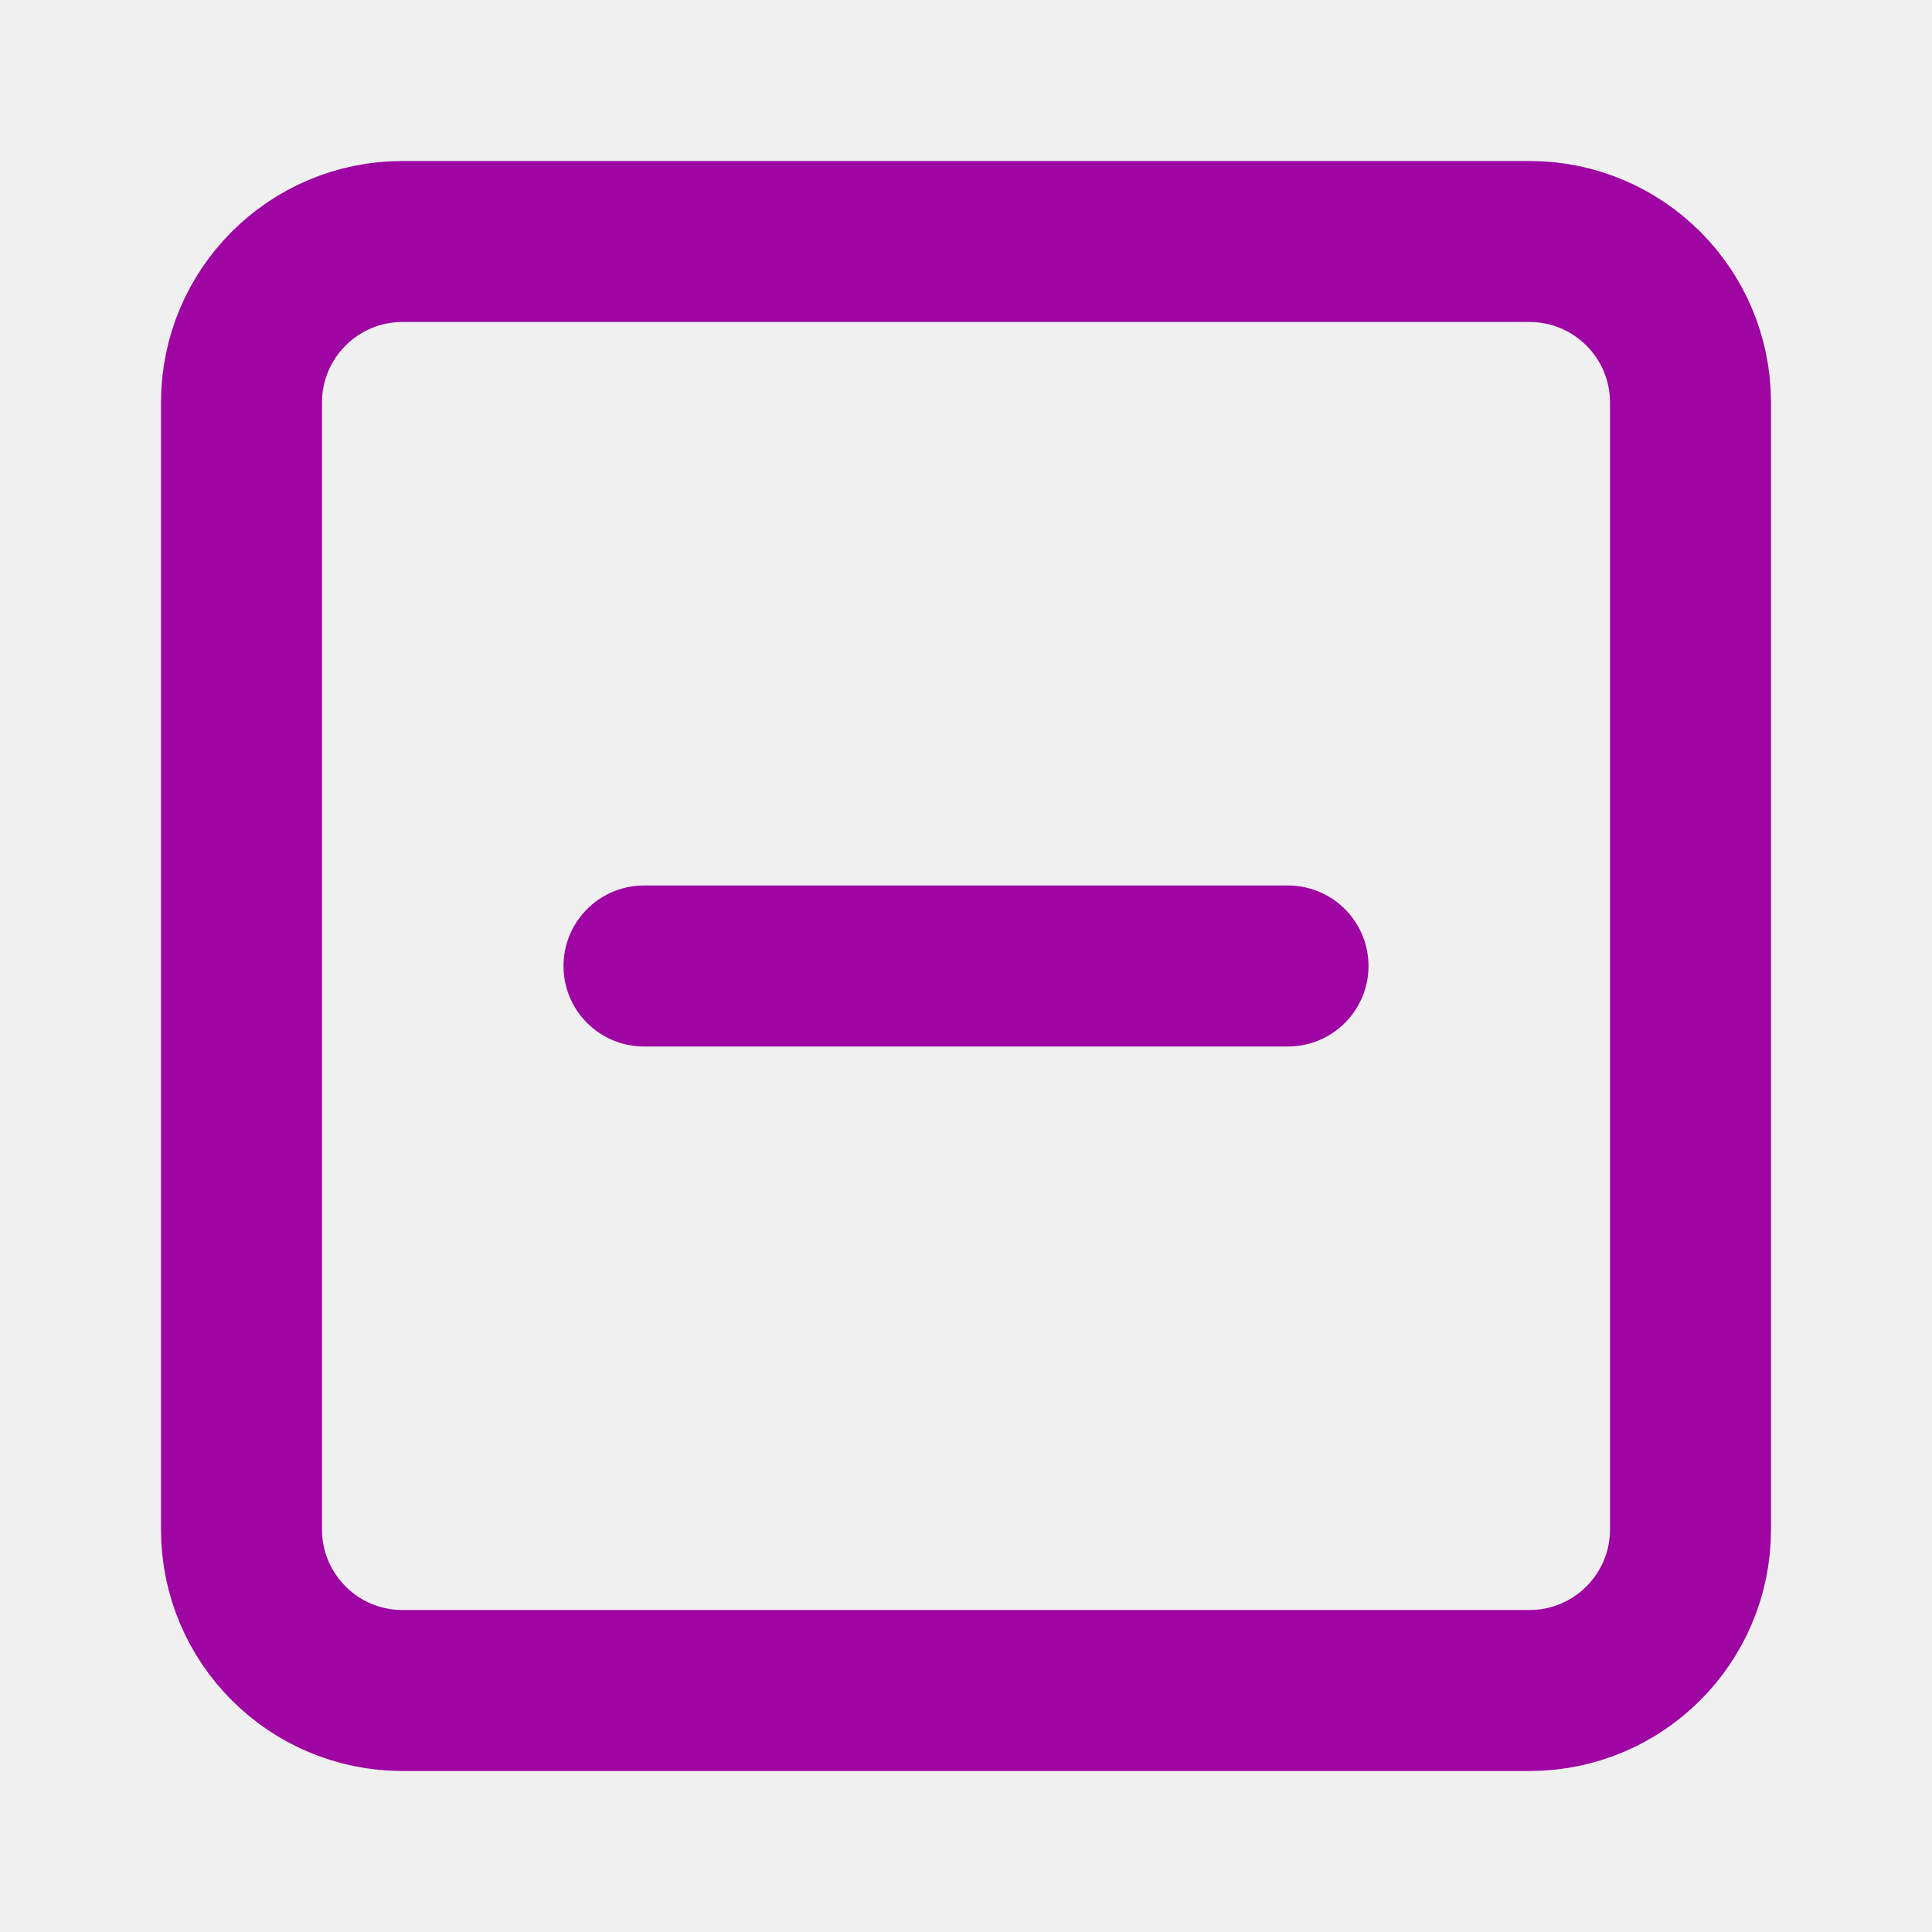
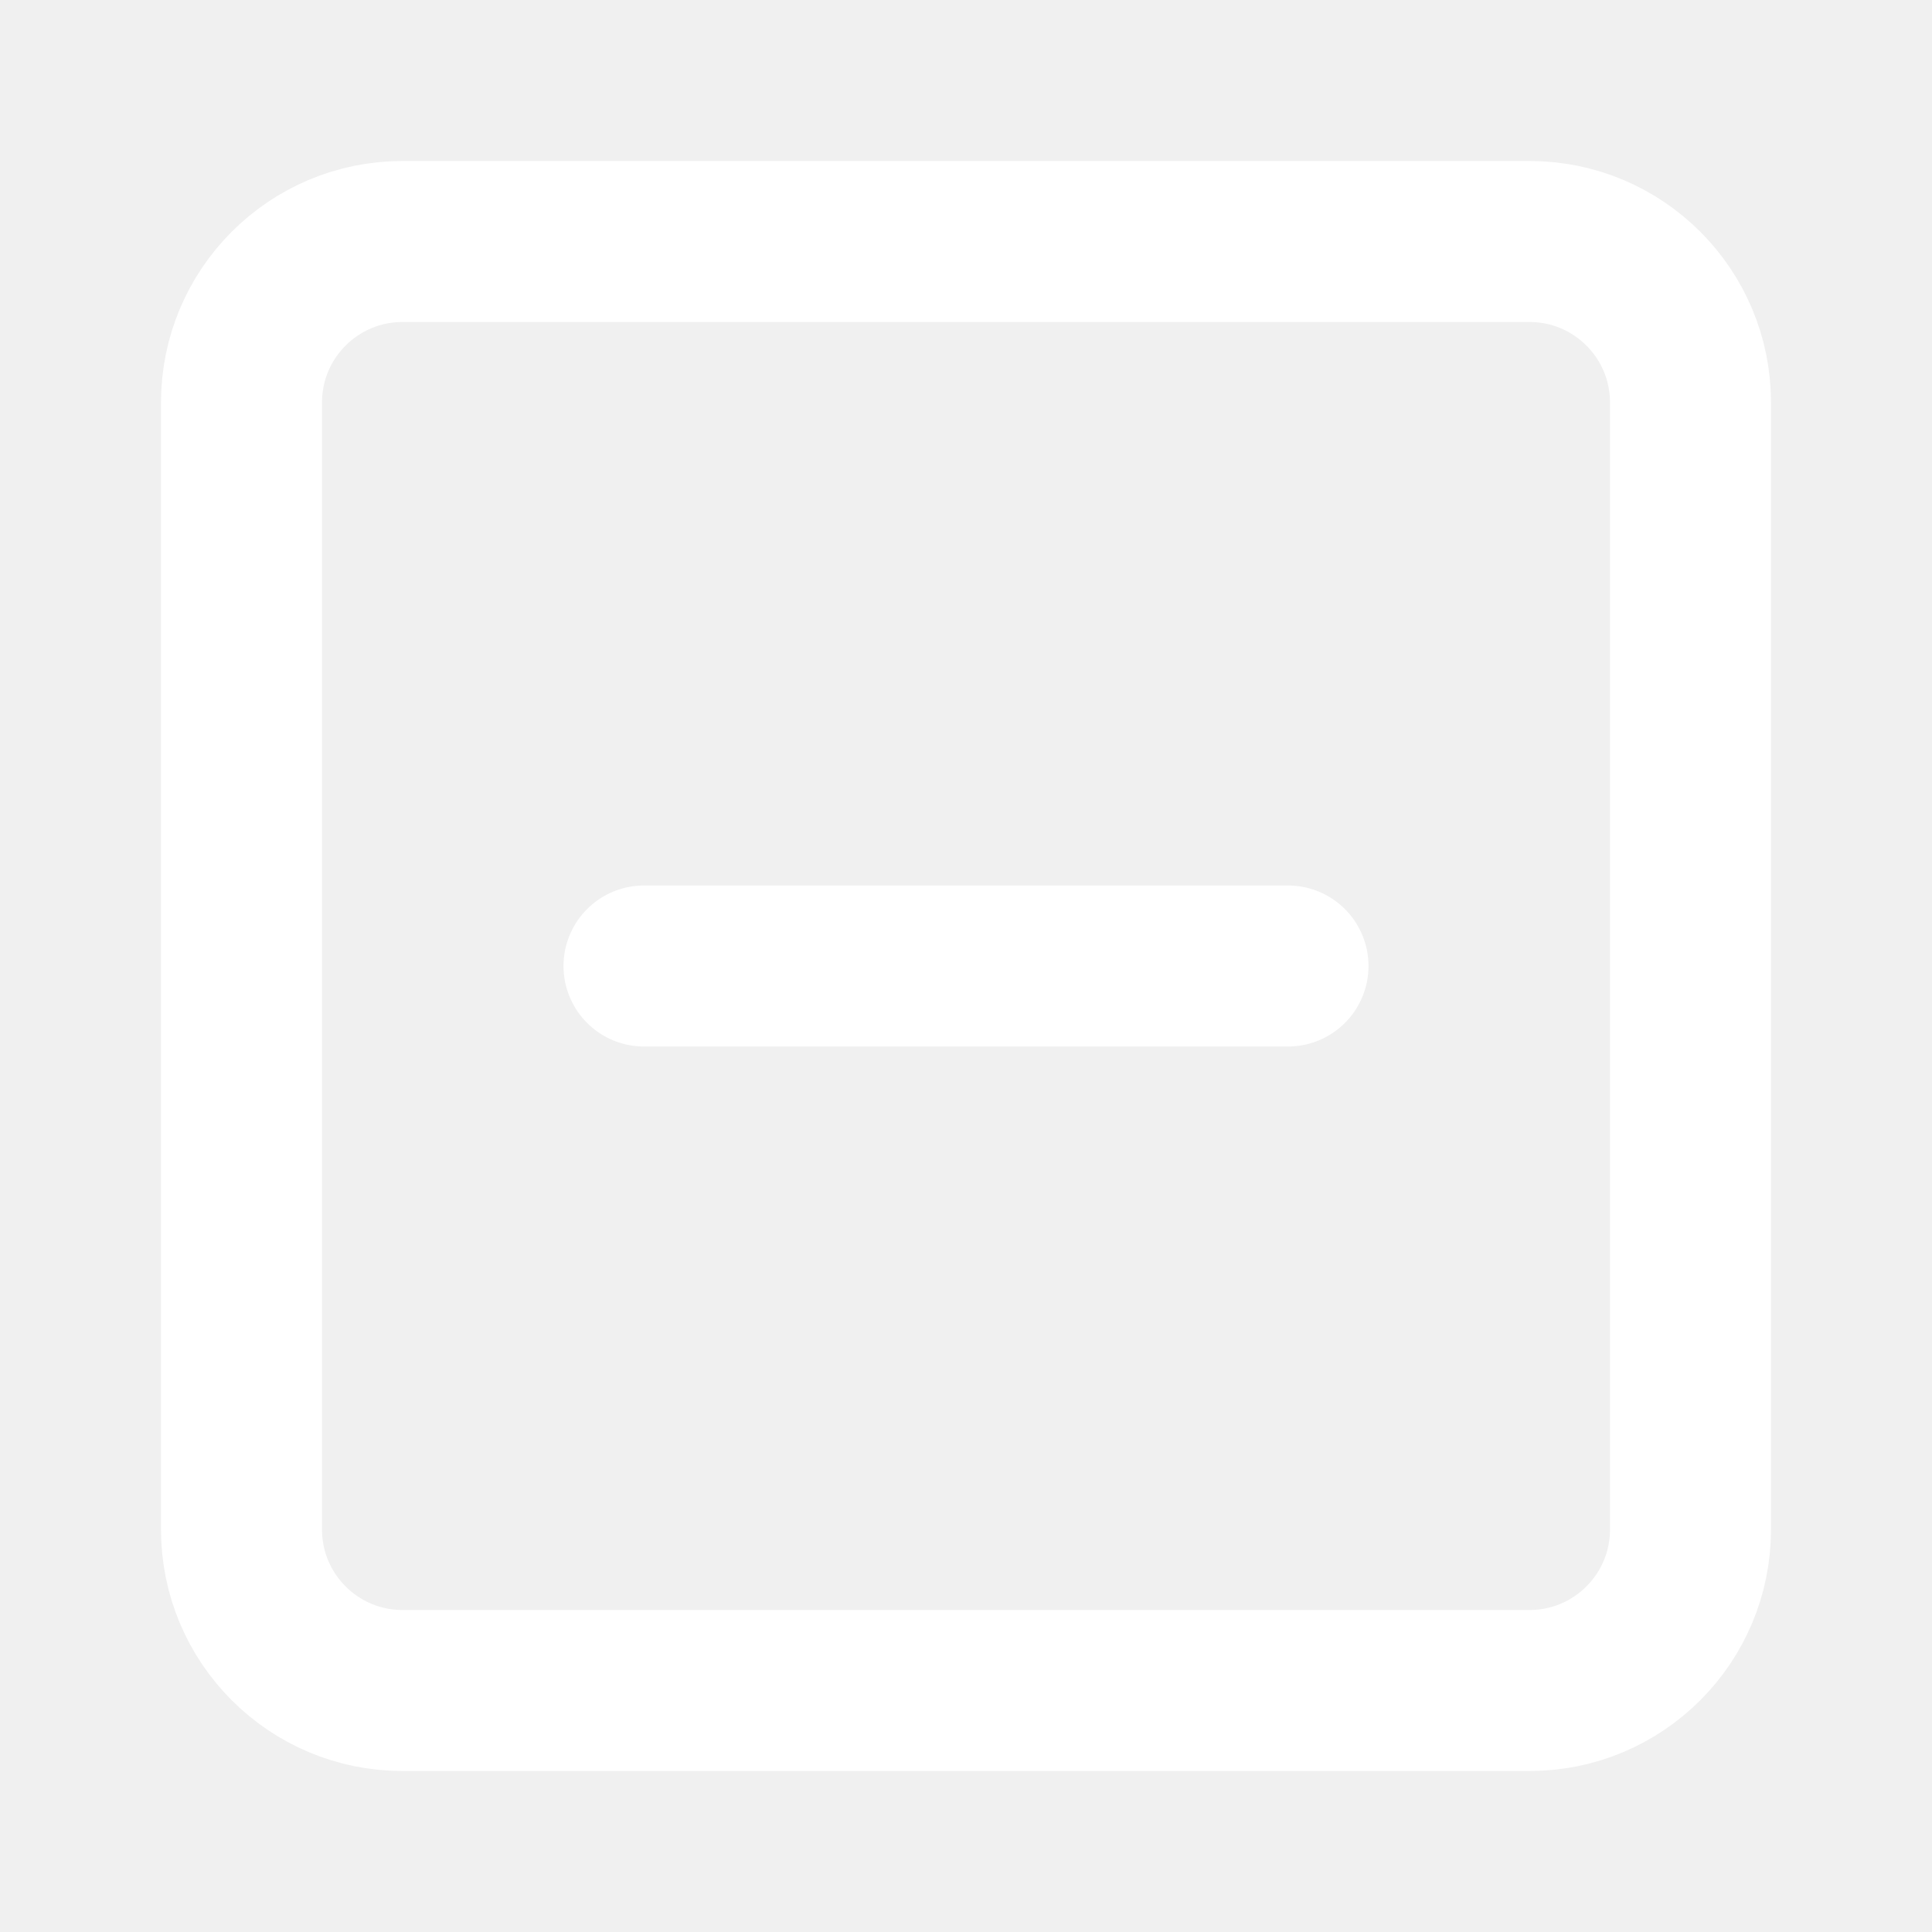
- <svg xmlns="http://www.w3.org/2000/svg" width="100" height="100" viewBox="0 0 24 24" fill="none" stroke="#9E05A3" stroke-width="2" stroke-linecap="round" stroke-linejoin="round" class="feather feather-minus-square">
+ <svg xmlns="http://www.w3.org/2000/svg" width="100" height="100" viewBox="0 0 24 24" fill="none" stroke="#ffffff" stroke-width="2" stroke-linecap="round" stroke-linejoin="round" class="feather feather-minus-square">
  <rect x="3" y="3" width="18" height="18" rx="2" ry="2" />
  <line x1="8" y1="12" x2="16" y2="12" />
</svg>
